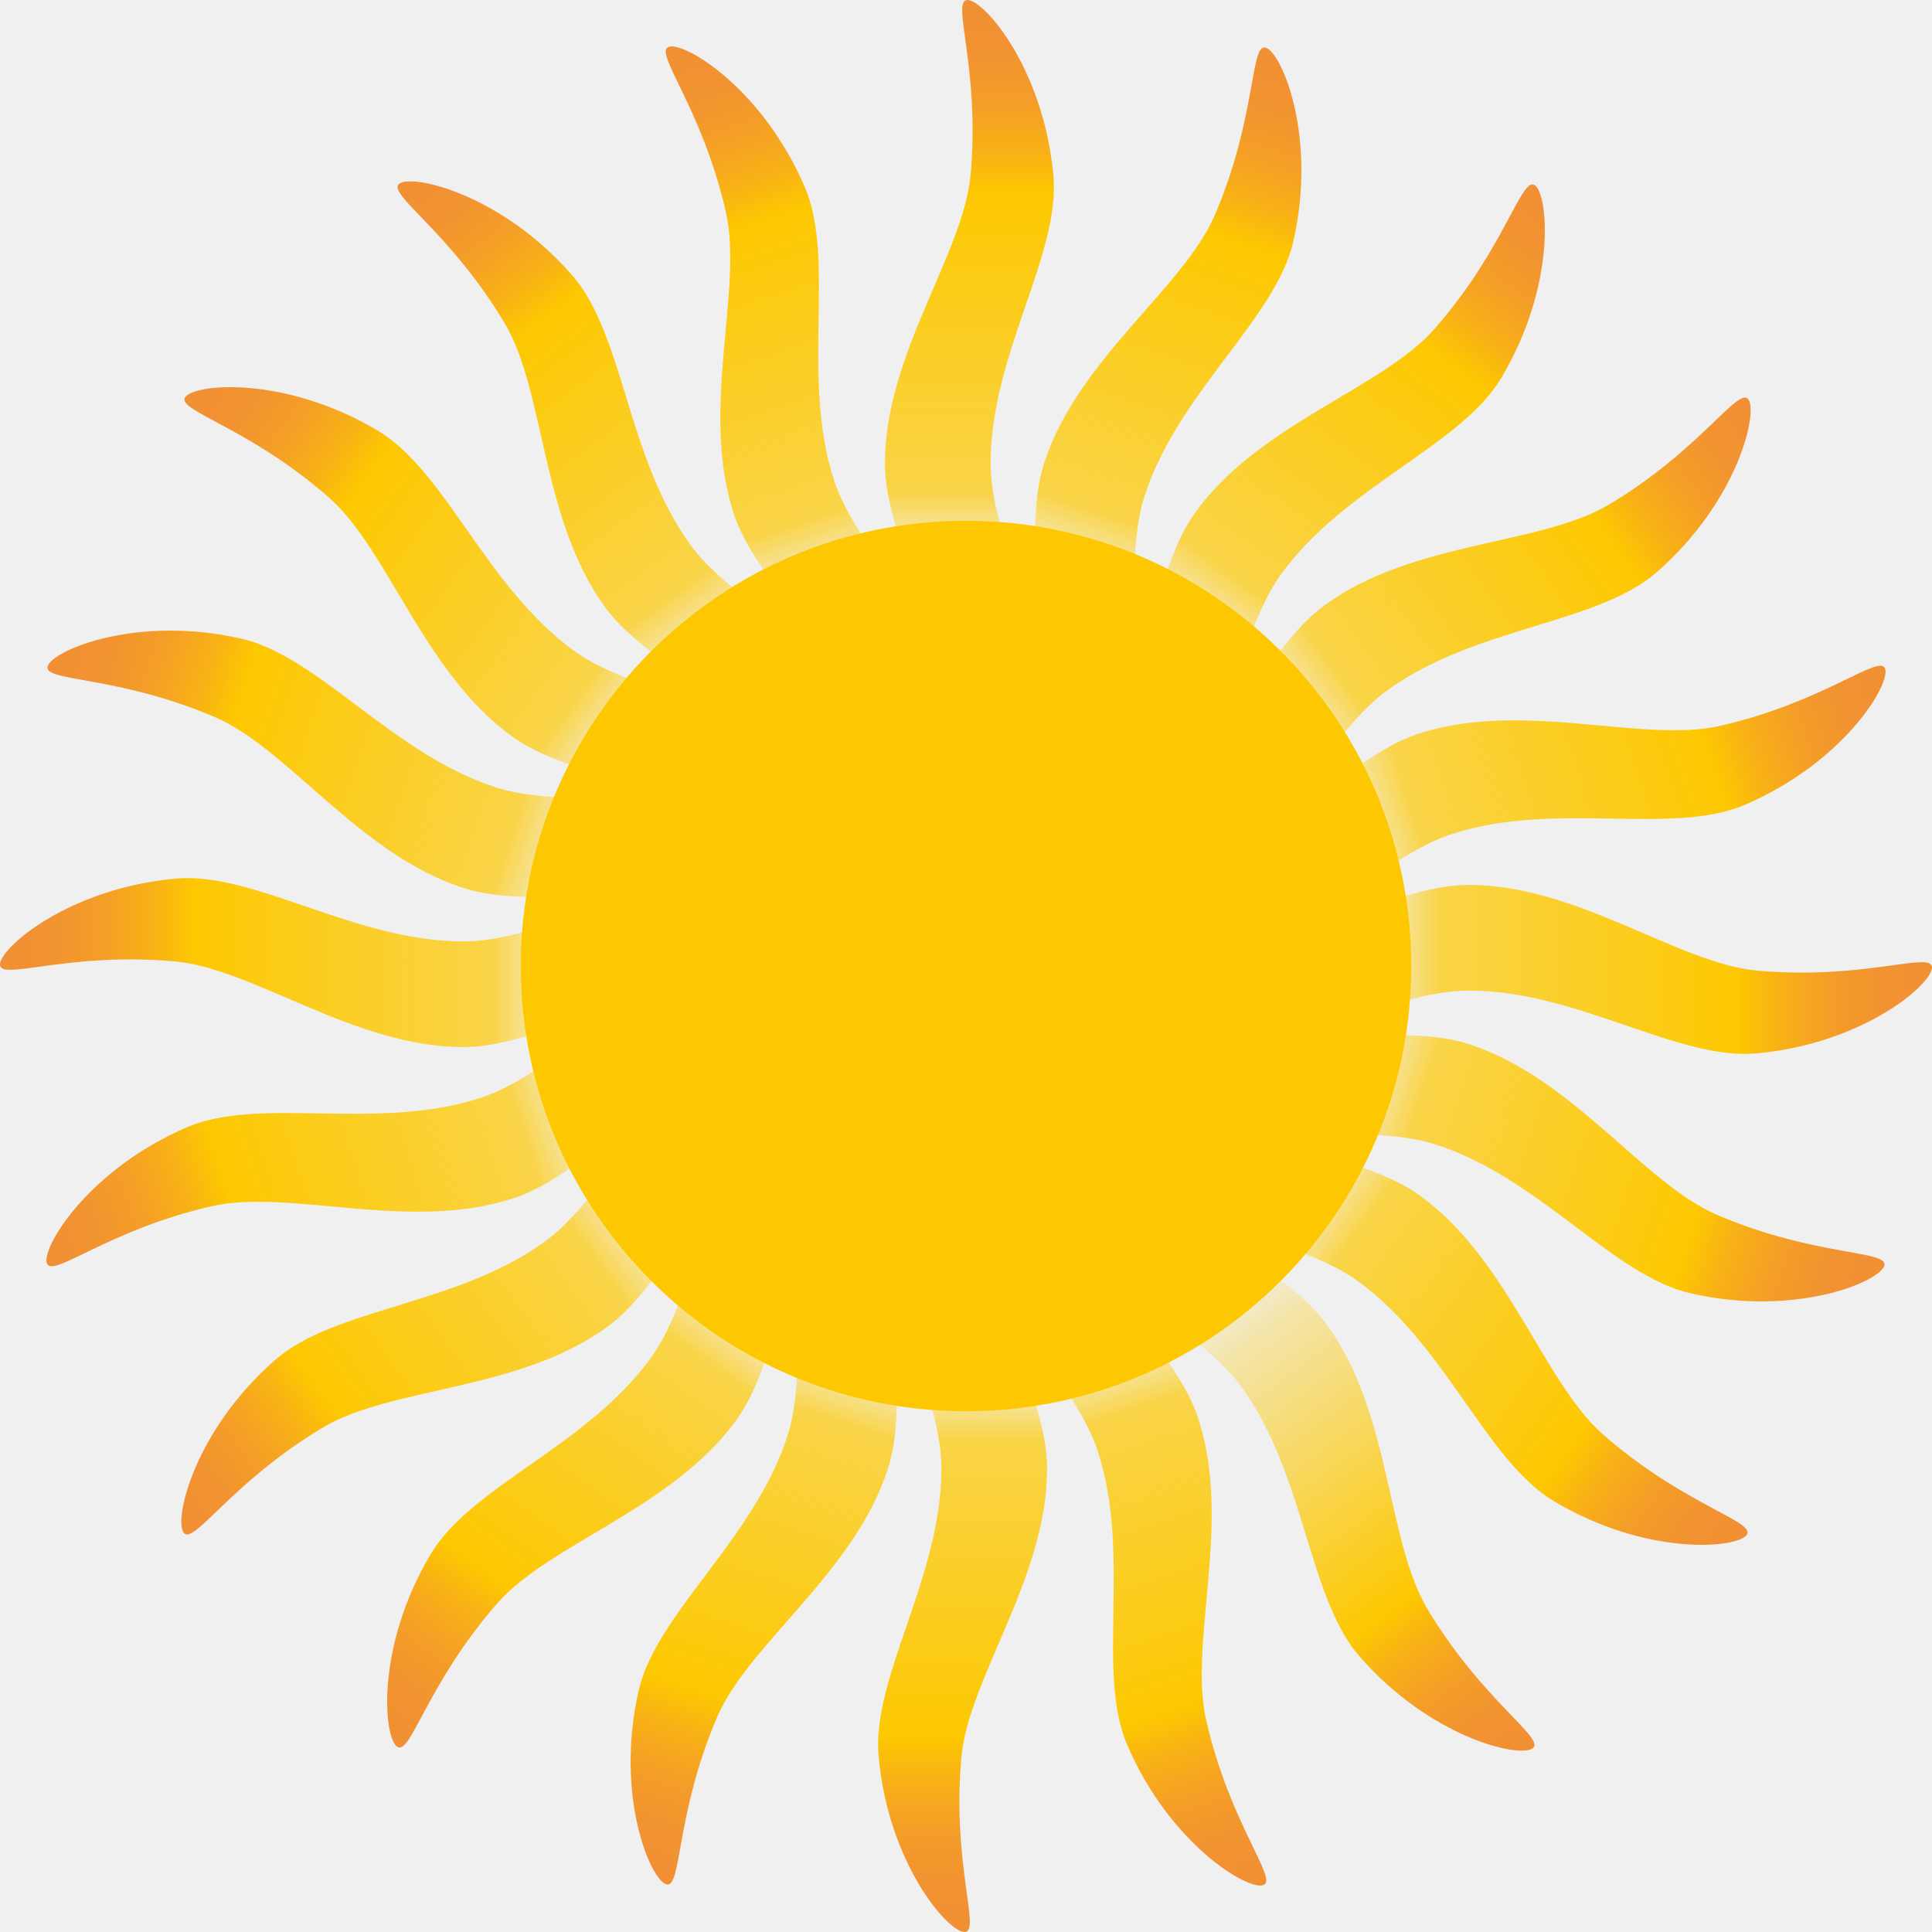
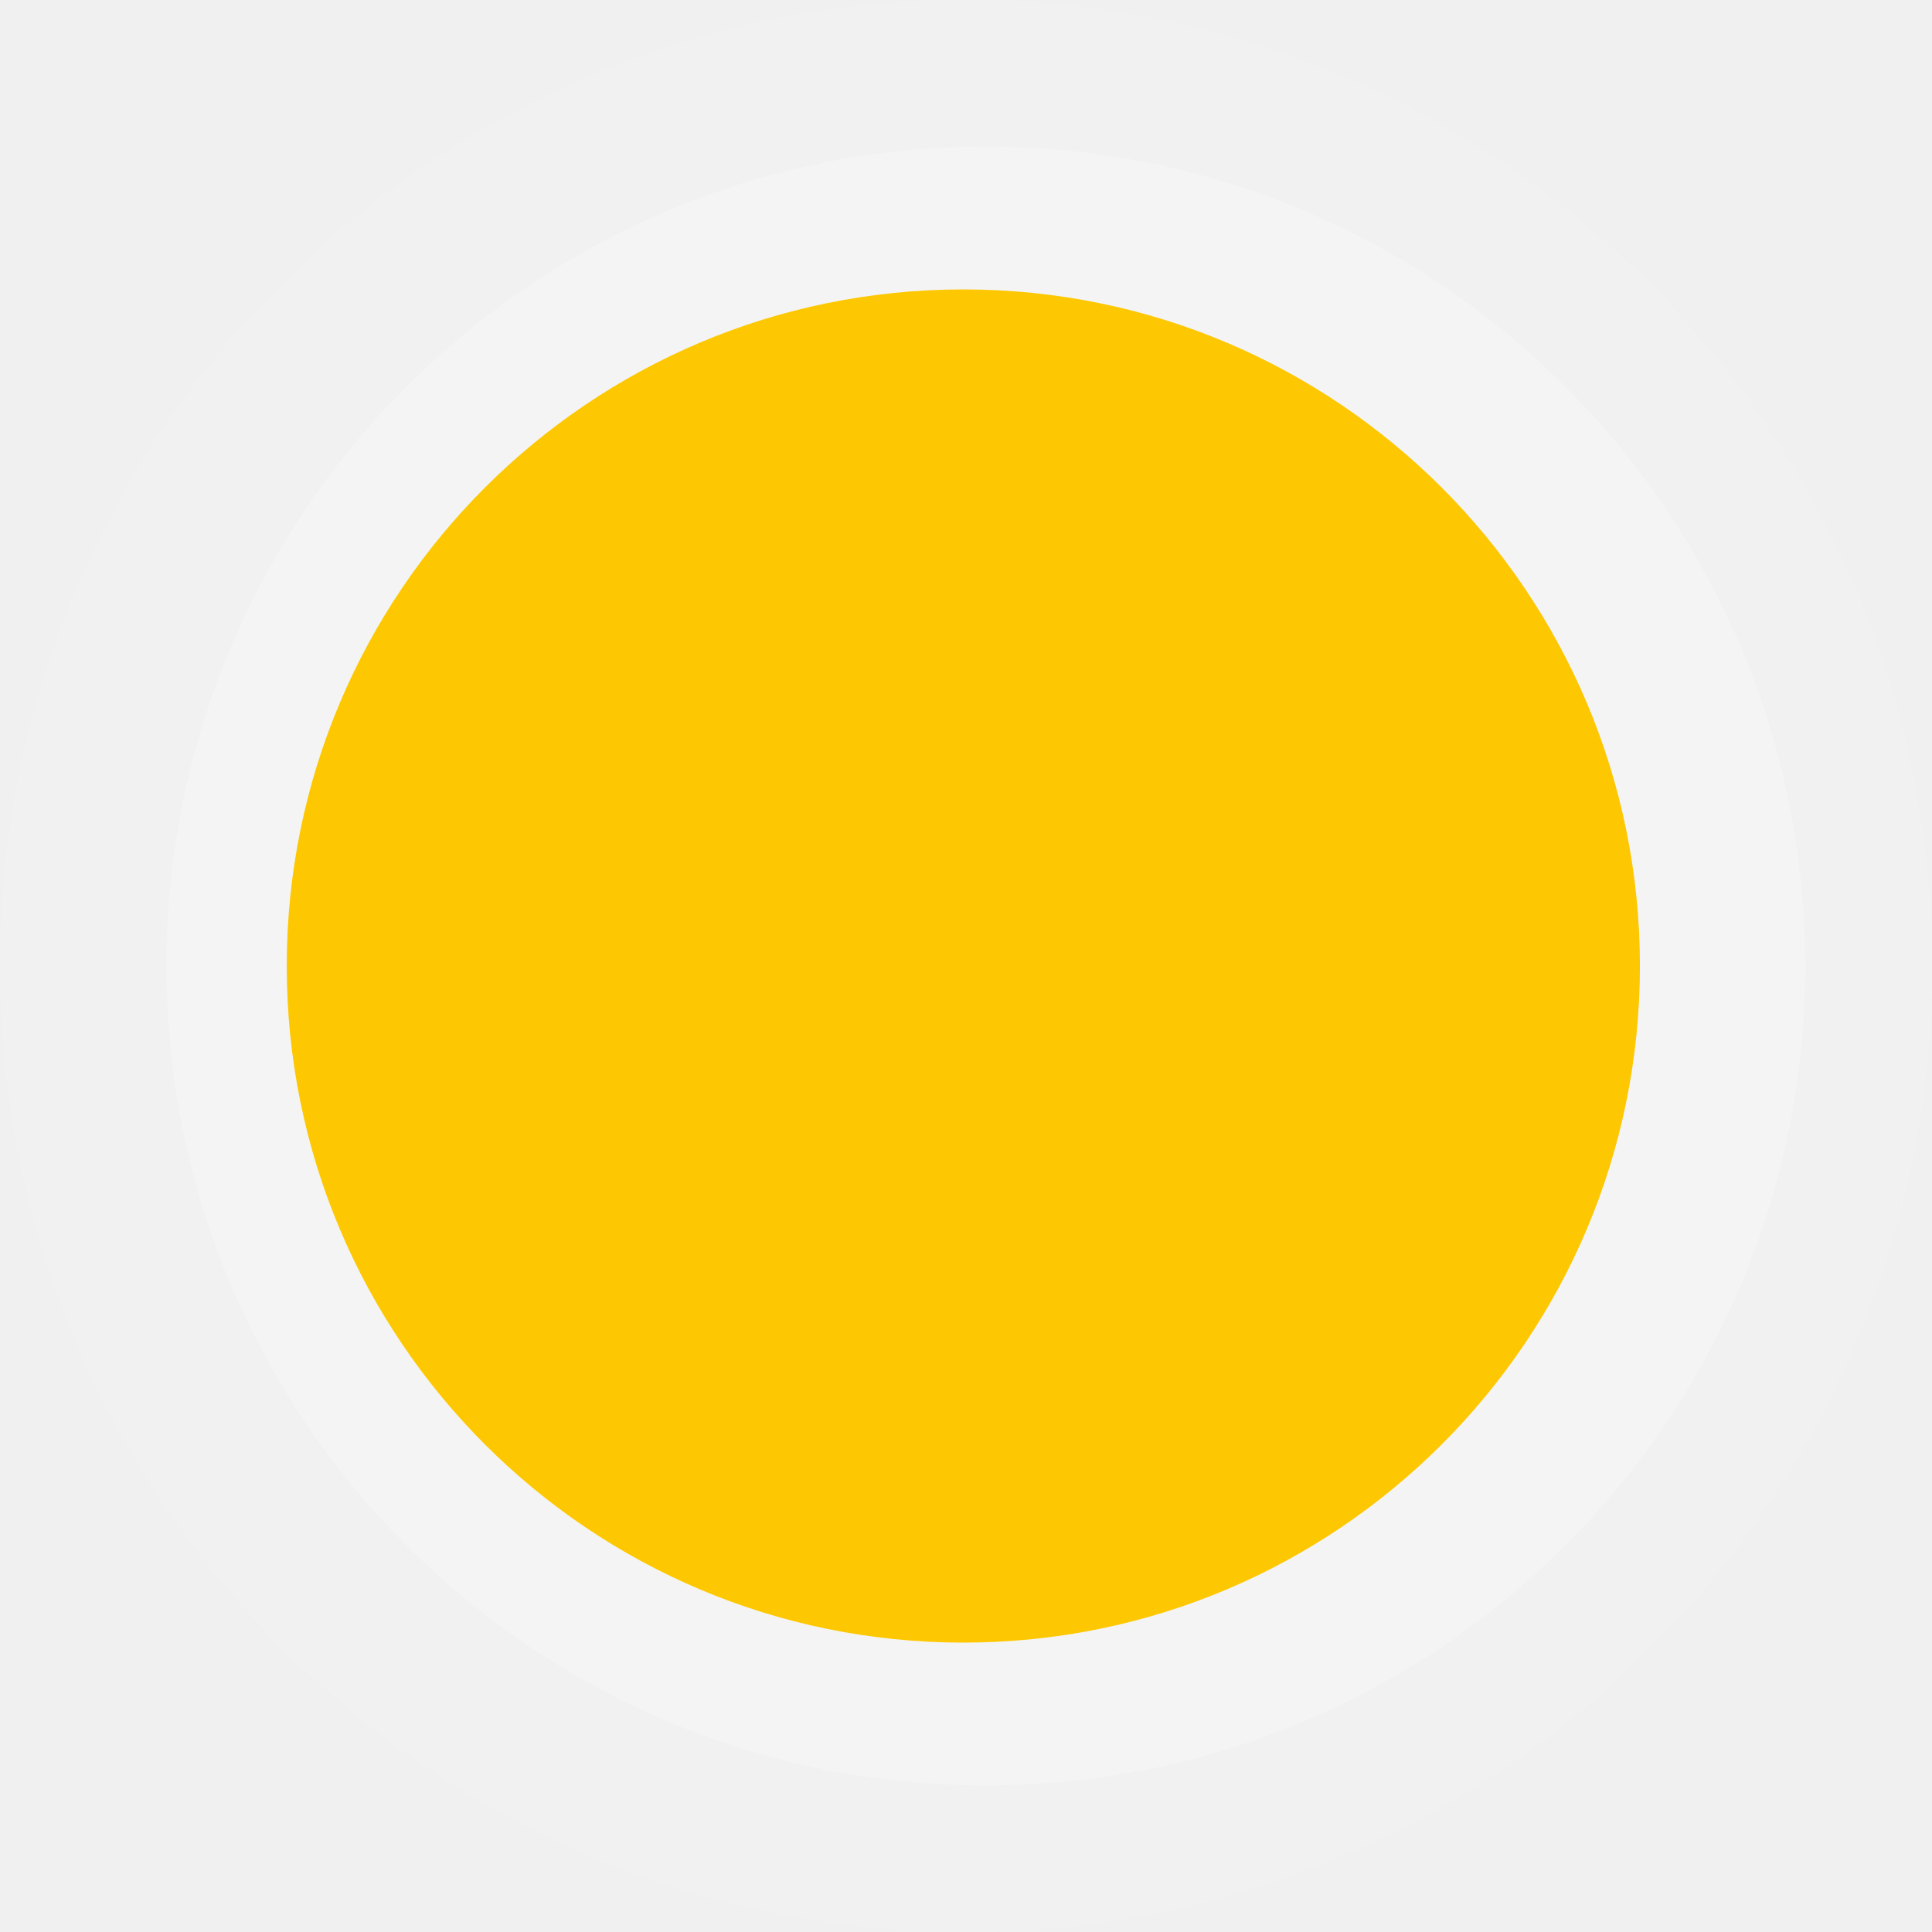
- <svg xmlns="http://www.w3.org/2000/svg" version="1.1" id="Layer_1" x="0px" y="0px" width="390.541px" height="390.541px" viewBox="0 0 390.541 390.541" enable-background="new 0 0 390.541 390.541" xml:space="preserve">
-   <linearGradient id="SVGID_1_" gradientUnits="userSpaceOnUse" x1="195.961" y1="124.091" x2="195.961" y2="-0.455">
-     <stop offset="0" style="stop-color:#FFFFFF;stop-opacity:0" />
-     <stop offset="0.052" style="stop-color:#FEEDAE;stop-opacity:0.186" />
-     <stop offset="0.105" style="stop-color:#FEDD64;stop-opacity:0.371" />
-     <stop offset="0.148" style="stop-color:#FDD22E;stop-opacity:0.524" />
-     <stop offset="0.18" style="stop-color:#FDCB0D;stop-opacity:0.638" />
-     <stop offset="0.197" style="stop-color:#FDC800;stop-opacity:0.7" />
-     <stop offset="0.68" style="stop-color:#FDC801" />
-     <stop offset="0.75" style="stop-color:#F8B116" />
-     <stop offset="0.83" style="stop-color:#F49E27" />
-     <stop offset="0.912" style="stop-color:#F29331" />
-     <stop offset="1" style="stop-color:#F18F34" />
-   </linearGradient>
-   <path fill="url(#SVGID_1_)" d="M205.648,124.546c0.385-9.678-5.405-20.078-5.405-30.91c0-21.966,14.138-42.166,12.694-58.137  C210.98,13.872,198.956,0,195.563,0c-3.385,0,2.596,13.801,0.641,35.333c-1.455,15.997-17.323,36.26-17.323,58.303  c0,10.832,6.21,21.232,6.597,30.91H205.648z" />
-   <linearGradient id="SVGID_2_" gradientUnits="userSpaceOnUse" x1="192.3" y1="123.195" x2="192.3" y2="-1.352" gradientTransform="matrix(0.9511 -0.309 0.309 0.9511 -47.0276 69.6208)">
-     <stop offset="0" style="stop-color:#FFFFFF;stop-opacity:0" />
-     <stop offset="0.052" style="stop-color:#FEEDAE;stop-opacity:0.186" />
-     <stop offset="0.105" style="stop-color:#FEDD64;stop-opacity:0.371" />
-     <stop offset="0.148" style="stop-color:#FDD22E;stop-opacity:0.524" />
-     <stop offset="0.18" style="stop-color:#FDCB0D;stop-opacity:0.638" />
-     <stop offset="0.197" style="stop-color:#FDC800;stop-opacity:0.7" />
-     <stop offset="0.68" style="stop-color:#FDC801" />
-     <stop offset="0.75" style="stop-color:#F8B116" />
-     <stop offset="0.83" style="stop-color:#F49E27" />
-     <stop offset="0.912" style="stop-color:#F29331" />
-     <stop offset="1" style="stop-color:#F18F34" />
-   </linearGradient>
-   <path fill="url(#SVGID_2_)" d="M183.284,124.801c-2.624-9.323-11.344-17.425-14.691-27.727c-6.788-20.891,0.416-44.472-5.894-59.214  c-8.544-19.965-24.266-29.442-27.493-28.394c-3.22,1.046,6.734,12.323,11.528,33.406c3.56,15.663-5.271,39.839,1.541,60.803  c3.348,10.302,12.468,18.273,15.826,27.358L183.284,124.801z" />
-   <linearGradient id="SVGID_3_" gradientUnits="userSpaceOnUse" x1="189.095" y1="121.212" x2="189.095" y2="-3.334" gradientTransform="matrix(0.809 -0.5878 0.5878 0.809 -70.2388 150.3652)">
-     <stop offset="0" style="stop-color:#FFFFFF;stop-opacity:0" />
-     <stop offset="0.052" style="stop-color:#FEEDAE;stop-opacity:0.186" />
-     <stop offset="0.105" style="stop-color:#FEDD64;stop-opacity:0.371" />
-     <stop offset="0.148" style="stop-color:#FDD22E;stop-opacity:0.524" />
-     <stop offset="0.18" style="stop-color:#FDCB0D;stop-opacity:0.638" />
-     <stop offset="0.197" style="stop-color:#FDC800;stop-opacity:0.7" />
-     <stop offset="0.68" style="stop-color:#FDC801" />
-     <stop offset="0.75" style="stop-color:#F8B116" />
-     <stop offset="0.83" style="stop-color:#F49E27" />
-     <stop offset="0.912" style="stop-color:#F29331" />
-     <stop offset="1" style="stop-color:#F18F34" />
-   </linearGradient>
-   <path fill="url(#SVGID_3_)" d="M162.095,131.954c-5.377-8.057-16.173-13.067-22.541-21.83  c-12.911-17.771-13.347-42.423-23.903-54.495c-14.295-16.347-32.176-20.502-34.921-18.507c-2.739,1.989,10.213,9.639,21.286,28.208  c8.227,13.796,7.299,39.518,20.256,57.35c6.367,8.764,17.504,13.527,23.505,21.129L162.095,131.954z" />
-   <linearGradient id="SVGID_4_" gradientUnits="userSpaceOnUse" x1="186.662" y1="118.336" x2="186.662" y2="-6.21" gradientTransform="matrix(0.5878 -0.809 0.809 0.5878 -67.3624 234.3317)">
-     <stop offset="0" style="stop-color:#FFFFFF;stop-opacity:0" />
-     <stop offset="0.052" style="stop-color:#FEEDAE;stop-opacity:0.186" />
-     <stop offset="0.105" style="stop-color:#FEDD64;stop-opacity:0.371" />
-     <stop offset="0.148" style="stop-color:#FDD22E;stop-opacity:0.524" />
-     <stop offset="0.18" style="stop-color:#FDCB0D;stop-opacity:0.638" />
-     <stop offset="0.197" style="stop-color:#FDC800;stop-opacity:0.7" />
-     <stop offset="0.68" style="stop-color:#FDC801" />
-     <stop offset="0.75" style="stop-color:#F8B116" />
-     <stop offset="0.83" style="stop-color:#F49E27" />
-     <stop offset="0.912" style="stop-color:#F29331" />
-     <stop offset="1" style="stop-color:#F18F34" />
-   </linearGradient>
-   <path fill="url(#SVGID_4_)" d="M144.152,145.305c-7.604-6.001-19.419-7.43-28.184-13.796  c-17.771-12.911-25.803-36.223-39.573-44.441c-18.646-11.129-36.937-9.556-38.931-6.811c-1.99,2.739,12.691,6.011,28.961,20.25  c12.088,10.579,19.153,35.328,36.986,48.283c8.764,6.368,20.828,7.456,28.884,12.832L144.152,145.305z" />
-   <linearGradient id="SVGID_5_" gradientUnits="userSpaceOnUse" x1="185.236" y1="114.848" x2="185.236" y2="-9.697" gradientTransform="matrix(0.309 -0.9511 0.9511 0.309 -38.6798 313.2993)">
-     <stop offset="0" style="stop-color:#FFFFFF;stop-opacity:0" />
-     <stop offset="0.052" style="stop-color:#FEEDAE;stop-opacity:0.186" />
-     <stop offset="0.105" style="stop-color:#FEDD64;stop-opacity:0.371" />
-     <stop offset="0.148" style="stop-color:#FDD22E;stop-opacity:0.524" />
-     <stop offset="0.18" style="stop-color:#FDCB0D;stop-opacity:0.638" />
-     <stop offset="0.197" style="stop-color:#FDC800;stop-opacity:0.7" />
-     <stop offset="0.68" style="stop-color:#FDC801" />
-     <stop offset="0.75" style="stop-color:#F8B116" />
-     <stop offset="0.83" style="stop-color:#F49E27" />
-     <stop offset="0.912" style="stop-color:#F29331" />
-     <stop offset="1" style="stop-color:#F18F34" />
-   </linearGradient>
-   <path fill="url(#SVGID_5_)" d="M131.214,163.547c-9.086-3.358-20.765-1.065-31.067-4.412c-20.891-6.787-35.733-26.476-51.369-30.037  c-21.174-4.823-38.082,2.326-39.13,5.553c-1.047,3.22,13.928,1.795,33.801,10.31c14.766,6.326,29.133,27.681,50.097,34.491  c10.303,3.348,22.113,0.655,31.436,3.278L131.214,163.547z" />
-   <linearGradient id="SVGID_6_" gradientUnits="userSpaceOnUse" x1="184.959" y1="111.091" x2="184.959" y2="-13.455" gradientTransform="matrix(-2.980232e-008 -1 1 -2.980232e-008 13.001 379.5396)">
-     <stop offset="0" style="stop-color:#FFFFFF;stop-opacity:0" />
-     <stop offset="0.052" style="stop-color:#FEEDAE;stop-opacity:0.186" />
-     <stop offset="0.105" style="stop-color:#FEDD64;stop-opacity:0.371" />
-     <stop offset="0.148" style="stop-color:#FDD22E;stop-opacity:0.524" />
-     <stop offset="0.18" style="stop-color:#FDCB0D;stop-opacity:0.638" />
-     <stop offset="0.197" style="stop-color:#FDC800;stop-opacity:0.7" />
-     <stop offset="0.68" style="stop-color:#FDC801" />
-     <stop offset="0.75" style="stop-color:#F8B116" />
-     <stop offset="0.83" style="stop-color:#F49E27" />
-     <stop offset="0.912" style="stop-color:#F29331" />
-     <stop offset="1" style="stop-color:#F18F34" />
-   </linearGradient>
-   <path fill="url(#SVGID_6_)" d="M124.546,184.894c-9.679-0.385-20.078,5.404-30.91,5.404c-21.966,0.001-42.166-14.138-58.138-12.692  C13.871,179.563-0.001,191.586,0,194.979c-0.001,3.386,13.801-2.597,35.332-0.64c15.998,1.454,36.261,17.324,58.304,17.322  c10.833,0,21.233-6.21,30.91-6.596V184.894z" />
-   <linearGradient id="SVGID_7_" gradientUnits="userSpaceOnUse" x1="185.856" y1="107.43" x2="185.856" y2="-17.116" gradientTransform="matrix(-0.309 -0.9511 0.9511 -0.309 82.6217 426.5671)">
-     <stop offset="0" style="stop-color:#FFFFFF;stop-opacity:0" />
-     <stop offset="0.052" style="stop-color:#FEEDAE;stop-opacity:0.186" />
-     <stop offset="0.105" style="stop-color:#FEDD64;stop-opacity:0.371" />
-     <stop offset="0.148" style="stop-color:#FDD22E;stop-opacity:0.524" />
-     <stop offset="0.18" style="stop-color:#FDCB0D;stop-opacity:0.638" />
-     <stop offset="0.197" style="stop-color:#FDC800;stop-opacity:0.7" />
-     <stop offset="0.68" style="stop-color:#FDC801" />
-     <stop offset="0.75" style="stop-color:#F8B116" />
-     <stop offset="0.83" style="stop-color:#F49E27" />
-     <stop offset="0.912" style="stop-color:#F29331" />
-     <stop offset="1" style="stop-color:#F18F34" />
-   </linearGradient>
-   <path fill="url(#SVGID_7_)" d="M124.801,207.257c-9.324,2.625-17.426,11.344-27.728,14.691c-20.891,6.789-44.472-0.416-59.214,5.895  c-19.964,8.544-29.441,24.266-28.393,27.492c1.046,3.221,12.323-6.734,33.405-11.526c15.664-3.562,39.839,5.271,60.803-1.543  c10.303-3.348,18.275-12.468,27.358-15.825L124.801,207.257z" />
-   <linearGradient id="SVGID_8_" gradientUnits="userSpaceOnUse" x1="187.838" y1="104.226" x2="187.838" y2="-20.32" gradientTransform="matrix(-0.5878 -0.809 0.809 -0.5878 163.3676 449.7784)">
-     <stop offset="0" style="stop-color:#FFFFFF;stop-opacity:0" />
-     <stop offset="0.052" style="stop-color:#FEEDAE;stop-opacity:0.186" />
-     <stop offset="0.105" style="stop-color:#FEDD64;stop-opacity:0.371" />
-     <stop offset="0.148" style="stop-color:#FDD22E;stop-opacity:0.524" />
-     <stop offset="0.18" style="stop-color:#FDCB0D;stop-opacity:0.638" />
-     <stop offset="0.197" style="stop-color:#FDC800;stop-opacity:0.7" />
-     <stop offset="0.68" style="stop-color:#FDC801" />
-     <stop offset="0.75" style="stop-color:#F8B116" />
-     <stop offset="0.83" style="stop-color:#F49E27" />
-     <stop offset="0.912" style="stop-color:#F29331" />
-     <stop offset="1" style="stop-color:#F18F34" />
-   </linearGradient>
-   <path fill="url(#SVGID_8_)" d="M131.953,228.446c-8.057,5.379-13.066,16.174-21.83,22.541  c-17.771,12.912-42.424,13.347-54.494,23.904c-16.347,14.295-20.502,32.176-18.508,34.92c1.99,2.74,9.64-10.213,28.209-21.285  c13.797-8.228,39.518-7.298,57.35-20.256c8.765-6.368,13.528-17.506,21.129-23.505L131.953,228.446z" />
-   <linearGradient id="SVGID_9_" gradientUnits="userSpaceOnUse" x1="190.715" y1="101.793" x2="190.715" y2="-22.752" gradientTransform="matrix(-0.809 -0.5878 0.5878 -0.809 247.3337 446.903)">
-     <stop offset="0" style="stop-color:#FFFFFF;stop-opacity:0" />
-     <stop offset="0.052" style="stop-color:#FEEDAE;stop-opacity:0.186" />
-     <stop offset="0.105" style="stop-color:#FEDD64;stop-opacity:0.371" />
-     <stop offset="0.148" style="stop-color:#FDD22E;stop-opacity:0.524" />
-     <stop offset="0.18" style="stop-color:#FDCB0D;stop-opacity:0.638" />
-     <stop offset="0.197" style="stop-color:#FDC800;stop-opacity:0.7" />
-     <stop offset="0.68" style="stop-color:#FDC801" />
-     <stop offset="0.75" style="stop-color:#F8B116" />
-     <stop offset="0.83" style="stop-color:#F49E27" />
-     <stop offset="0.912" style="stop-color:#F29331" />
-     <stop offset="1" style="stop-color:#F18F34" />
-   </linearGradient>
-   <path fill="url(#SVGID_9_)" d="M145.304,246.389c-6,7.605-7.429,19.42-13.796,28.184c-12.911,17.771-36.224,25.804-44.44,39.574  c-11.129,18.646-9.556,36.937-6.811,38.93c2.739,1.991,6.012-12.691,20.251-28.96c10.578-12.089,35.328-19.152,48.283-36.986  c6.367-8.766,7.456-20.83,12.831-28.884L145.304,246.389z" />
-   <linearGradient id="SVGID_10_" gradientUnits="userSpaceOnUse" x1="194.202" y1="100.365" x2="194.202" y2="-24.181" gradientTransform="matrix(-0.9511 -0.309 0.309 -0.9511 326.3018 418.2174)">
-     <stop offset="0" style="stop-color:#FFFFFF;stop-opacity:0" />
-     <stop offset="0.052" style="stop-color:#FEEDAE;stop-opacity:0.186" />
-     <stop offset="0.105" style="stop-color:#FEDD64;stop-opacity:0.371" />
-     <stop offset="0.148" style="stop-color:#FDD22E;stop-opacity:0.524" />
-     <stop offset="0.18" style="stop-color:#FDCB0D;stop-opacity:0.638" />
-     <stop offset="0.197" style="stop-color:#FDC800;stop-opacity:0.7" />
-     <stop offset="0.68" style="stop-color:#FDC801" />
-     <stop offset="0.75" style="stop-color:#F8B116" />
-     <stop offset="0.83" style="stop-color:#F49E27" />
-     <stop offset="0.912" style="stop-color:#F29331" />
-     <stop offset="1" style="stop-color:#F18F34" />
-   </linearGradient>
-   <path fill="url(#SVGID_10_)" d="M163.546,259.327c-3.356,9.088-1.064,20.766-4.411,31.067c-6.788,20.892-26.478,35.735-30.037,51.37  c-4.822,21.174,2.326,38.082,5.553,39.129c3.221,1.048,1.796-13.928,10.311-33.801c6.325-14.766,27.682-29.131,34.49-50.096  c3.348-10.305,0.655-22.114,3.278-31.436L163.546,259.327z" />
-   <linearGradient id="SVGID_11_" gradientUnits="userSpaceOnUse" x1="197.961" y1="100.09" x2="197.961" y2="-24.456" gradientTransform="matrix(-1 0 0 -1 392.543 366.5391)">
-     <stop offset="0" style="stop-color:#FFFFFF;stop-opacity:0" />
-     <stop offset="0.052" style="stop-color:#FEEDAE;stop-opacity:0.186" />
-     <stop offset="0.105" style="stop-color:#FEDD64;stop-opacity:0.371" />
-     <stop offset="0.148" style="stop-color:#FDD22E;stop-opacity:0.524" />
-     <stop offset="0.18" style="stop-color:#FDCB0D;stop-opacity:0.638" />
-     <stop offset="0.197" style="stop-color:#FDC800;stop-opacity:0.7" />
-     <stop offset="0.68" style="stop-color:#FDC801" />
-     <stop offset="0.75" style="stop-color:#F8B116" />
-     <stop offset="0.83" style="stop-color:#F49E27" />
-     <stop offset="0.912" style="stop-color:#F29331" />
-     <stop offset="1" style="stop-color:#F18F34" />
-   </linearGradient>
-   <path fill="url(#SVGID_11_)" d="M184.893,265.995c-0.383,9.681,5.405,20.078,5.405,30.91c0.001,21.967-14.139,42.168-12.692,58.138  c1.957,21.628,13.98,35.5,17.373,35.498c3.387,0.001-2.596-13.801-0.64-35.333c1.452-15.997,17.325-36.259,17.321-58.301  c0-10.836-6.209-21.235-6.596-30.91L184.893,265.995z" />
-   <linearGradient id="SVGID_12_" gradientUnits="userSpaceOnUse" x1="201.621" y1="100.985" x2="201.621" y2="-23.561" gradientTransform="matrix(-0.9511 0.309 -0.309 -0.9511 439.5686 296.9173)">
-     <stop offset="0" style="stop-color:#FFFFFF;stop-opacity:0" />
-     <stop offset="0.052" style="stop-color:#FEEDAE;stop-opacity:0.186" />
-     <stop offset="0.105" style="stop-color:#FEDD64;stop-opacity:0.371" />
-     <stop offset="0.148" style="stop-color:#FDD22E;stop-opacity:0.524" />
-     <stop offset="0.18" style="stop-color:#FDCB0D;stop-opacity:0.638" />
-     <stop offset="0.197" style="stop-color:#FDC800;stop-opacity:0.7" />
-     <stop offset="0.68" style="stop-color:#FDC801" />
-     <stop offset="0.75" style="stop-color:#F8B116" />
-     <stop offset="0.83" style="stop-color:#F49E27" />
-     <stop offset="0.912" style="stop-color:#F29331" />
-     <stop offset="1" style="stop-color:#F18F34" />
-   </linearGradient>
-   <path fill="url(#SVGID_12_)" d="M207.255,265.74c2.627,9.325,11.346,17.426,14.693,27.728c6.789,20.892-0.416,44.473,5.893,59.214  c8.545,19.965,24.268,29.442,27.494,28.393c3.221-1.046-6.734-12.323-11.527-33.406c-3.563-15.663,5.271-39.838-1.543-60.8  c-3.348-10.306-12.469-18.277-15.824-27.359L207.255,265.74z" />
-   <linearGradient id="SVGID_13_" gradientUnits="userSpaceOnUse" x1="204.819" y1="102.967" x2="204.819" y2="-21.579" gradientTransform="matrix(-0.809 0.5878 -0.5878 -0.809 462.7779 216.1729)">
-     <stop offset="0" style="stop-color:#FFFFFF;stop-opacity:0" />
-     <stop offset="0.052" style="stop-color:#FEEDAE;stop-opacity:0.08" />
-     <stop offset="0.105" style="stop-color:#FEDD64;stop-opacity:0.159" />
-     <stop offset="0.148" style="stop-color:#FDD22E;stop-opacity:0.225" />
-     <stop offset="0.18" style="stop-color:#FDCB0D;stop-opacity:0.273" />
-     <stop offset="0.197" style="stop-color:#FDC800;stop-opacity:0.3" />
-     <stop offset="0.68" style="stop-color:#FDC801" />
-     <stop offset="0.75" style="stop-color:#F8B116" />
-     <stop offset="0.83" style="stop-color:#F49E27" />
-     <stop offset="0.912" style="stop-color:#F29331" />
-     <stop offset="1" style="stop-color:#F18F34" />
-   </linearGradient>
-   <path fill="url(#SVGID_13_)" d="M228.445,258.588c5.381,8.057,16.176,13.067,22.543,21.83  c12.912,17.771,13.346,42.425,23.902,54.494c14.297,16.348,32.178,20.503,34.922,18.507c2.74-1.989-10.213-9.639-21.287-28.208  c-8.229-13.796-7.295-39.518-20.254-57.349c-6.369-8.766-17.508-13.529-23.504-21.13L228.445,258.588z" />
-   <linearGradient id="SVGID_14_" gradientUnits="userSpaceOnUse" x1="207.254" y1="105.845" x2="207.254" y2="-18.7" gradientTransform="matrix(-0.5878 0.809 -0.809 -0.5878 459.9005 132.2064)">
-     <stop offset="0" style="stop-color:#FFFFFF;stop-opacity:0" />
-     <stop offset="0.052" style="stop-color:#FEEDAE;stop-opacity:0.186" />
-     <stop offset="0.105" style="stop-color:#FEDD64;stop-opacity:0.371" />
-     <stop offset="0.148" style="stop-color:#FDD22E;stop-opacity:0.524" />
-     <stop offset="0.18" style="stop-color:#FDCB0D;stop-opacity:0.638" />
-     <stop offset="0.197" style="stop-color:#FDC800;stop-opacity:0.7" />
-     <stop offset="0.68" style="stop-color:#FDC801" />
-     <stop offset="0.75" style="stop-color:#F8B116" />
-     <stop offset="0.83" style="stop-color:#F49E27" />
-     <stop offset="0.912" style="stop-color:#F29331" />
-     <stop offset="1" style="stop-color:#F18F34" />
-   </linearGradient>
-   <path fill="url(#SVGID_14_)" d="M246.388,245.237c7.607,6,19.42,7.43,28.184,13.796c17.773,12.91,25.805,36.224,39.572,44.44  c18.648,11.13,36.939,9.556,38.932,6.81c1.992-2.738-12.689-6.011-28.961-20.249c-12.088-10.578-19.15-35.329-36.984-48.283  c-8.768-6.368-20.832-7.457-28.885-12.832L246.388,245.237z" />
-   <linearGradient id="SVGID_15_" gradientUnits="userSpaceOnUse" x1="208.681" y1="109.332" x2="208.681" y2="-15.213" gradientTransform="matrix(-0.309 0.9511 -0.9511 -0.309 431.2188 53.2392)">
-     <stop offset="0" style="stop-color:#FFFFFF;stop-opacity:0" />
-     <stop offset="0.052" style="stop-color:#FEEDAE;stop-opacity:0.186" />
-     <stop offset="0.105" style="stop-color:#FEDD64;stop-opacity:0.371" />
-     <stop offset="0.148" style="stop-color:#FDD22E;stop-opacity:0.524" />
-     <stop offset="0.18" style="stop-color:#FDCB0D;stop-opacity:0.638" />
-     <stop offset="0.197" style="stop-color:#FDC800;stop-opacity:0.7" />
-     <stop offset="0.68" style="stop-color:#FDC801" />
-     <stop offset="0.75" style="stop-color:#F8B116" />
-     <stop offset="0.83" style="stop-color:#F49E27" />
-     <stop offset="0.912" style="stop-color:#F29331" />
-     <stop offset="1" style="stop-color:#F18F34" />
-   </linearGradient>
-   <path fill="url(#SVGID_15_)" d="M259.326,226.996c9.09,3.354,20.768,1.064,31.068,4.411c20.893,6.786,35.734,26.477,51.369,30.036  c21.176,4.823,38.084-2.326,39.129-5.554c1.049-3.22-13.926-1.795-33.799-10.309c-14.768-6.324-29.131-27.682-50.096-34.491  c-10.307-3.347-22.117-0.654-31.436-3.278L259.326,226.996z" />
-   <linearGradient id="SVGID_16_" gradientUnits="userSpaceOnUse" x1="208.961" y1="113.087" x2="208.961" y2="-11.458" gradientTransform="matrix(2.980232e-008 1 -1 2.980232e-008 379.5366 -13.0005)">
-     <stop offset="0" style="stop-color:#FFFFFF;stop-opacity:0" />
-     <stop offset="0.052" style="stop-color:#FEEDAE;stop-opacity:0.186" />
-     <stop offset="0.105" style="stop-color:#FEDD64;stop-opacity:0.371" />
-     <stop offset="0.148" style="stop-color:#FDD22E;stop-opacity:0.524" />
-     <stop offset="0.18" style="stop-color:#FDCB0D;stop-opacity:0.638" />
-     <stop offset="0.197" style="stop-color:#FDC800;stop-opacity:0.7" />
-     <stop offset="0.68" style="stop-color:#FDC801" />
-     <stop offset="0.75" style="stop-color:#F8B116" />
-     <stop offset="0.83" style="stop-color:#F49E27" />
-     <stop offset="0.912" style="stop-color:#F29331" />
-     <stop offset="1" style="stop-color:#F18F34" />
-   </linearGradient>
-   <path fill="url(#SVGID_16_)" d="M265.996,205.649c9.68,0.381,20.078-5.405,30.91-5.406c21.967-0.002,42.166,14.139,58.135,12.693  c21.631-1.957,35.502-13.981,35.5-17.374c0.002-3.386-13.799,2.597-35.332,0.641c-15.998-1.452-36.26-17.325-58.303-17.322  c-10.834,0.001-21.236,6.212-30.908,6.596L265.996,205.649z" />
-   <linearGradient id="SVGID_17_" gradientUnits="userSpaceOnUse" x1="208.064" y1="116.747" x2="208.064" y2="-7.8" gradientTransform="matrix(0.309 0.9511 -0.9511 0.309 309.9164 -60.0261)">
-     <stop offset="0" style="stop-color:#FFFFFF;stop-opacity:0" />
-     <stop offset="0.052" style="stop-color:#FEEDAE;stop-opacity:0.186" />
-     <stop offset="0.105" style="stop-color:#FEDD64;stop-opacity:0.371" />
-     <stop offset="0.148" style="stop-color:#FDD22E;stop-opacity:0.524" />
-     <stop offset="0.18" style="stop-color:#FDCB0D;stop-opacity:0.638" />
-     <stop offset="0.197" style="stop-color:#FDC800;stop-opacity:0.7" />
-     <stop offset="0.68" style="stop-color:#FDC801" />
-     <stop offset="0.75" style="stop-color:#F8B116" />
-     <stop offset="0.83" style="stop-color:#F49E27" />
-     <stop offset="0.912" style="stop-color:#F29331" />
-     <stop offset="1" style="stop-color:#F18F34" />
-   </linearGradient>
-   <path fill="url(#SVGID_17_)" d="M265.74,183.286c9.326-2.629,17.426-11.346,27.729-14.692c20.891-6.79,44.471,0.416,59.211-5.894  c19.967-8.545,29.445-24.268,28.395-27.493c-1.045-3.222-12.322,6.733-33.404,11.526c-15.664,3.563-39.84-5.272-60.803,1.543  c-10.305,3.349-18.277,12.469-27.357,15.824L265.74,183.286z" />
-   <linearGradient id="SVGID_18_" gradientUnits="userSpaceOnUse" x1="206.079" y1="119.95" x2="206.079" y2="-4.596" gradientTransform="matrix(0.5878 0.809 -0.809 0.5878 229.1714 -83.2374)">
-     <stop offset="0" style="stop-color:#FFFFFF;stop-opacity:0" />
-     <stop offset="0.052" style="stop-color:#FEEDAE;stop-opacity:0.186" />
-     <stop offset="0.105" style="stop-color:#FEDD64;stop-opacity:0.371" />
-     <stop offset="0.148" style="stop-color:#FDD22E;stop-opacity:0.524" />
-     <stop offset="0.18" style="stop-color:#FDCB0D;stop-opacity:0.638" />
-     <stop offset="0.197" style="stop-color:#FDC800;stop-opacity:0.7" />
-     <stop offset="0.68" style="stop-color:#FDC801" />
-     <stop offset="0.75" style="stop-color:#F8B116" />
-     <stop offset="0.83" style="stop-color:#F49E27" />
-     <stop offset="0.912" style="stop-color:#F29331" />
-     <stop offset="1" style="stop-color:#F18F34" />
-   </linearGradient>
-   <path fill="url(#SVGID_18_)" d="M258.587,162.097c8.057-5.382,13.066-16.175,21.83-22.542  c17.771-12.914,42.424-13.347,54.492-23.902c16.35-14.297,20.506-32.179,18.51-34.922c-1.99-2.741-9.639,10.211-28.209,21.285  c-13.795,8.229-39.518,7.296-57.35,20.256c-8.764,6.369-13.529,17.507-21.129,23.504L258.587,162.097z" />
-   <linearGradient id="SVGID_19_" gradientUnits="userSpaceOnUse" x1="203.205" y1="122.385" x2="203.205" y2="-2.16" gradientTransform="matrix(0.809 0.5878 -0.5878 0.809 145.2064 -80.361)">
-     <stop offset="0" style="stop-color:#FFFFFF;stop-opacity:0" />
-     <stop offset="0.052" style="stop-color:#FEEDAE;stop-opacity:0.186" />
-     <stop offset="0.105" style="stop-color:#FEDD64;stop-opacity:0.371" />
-     <stop offset="0.148" style="stop-color:#FDD22E;stop-opacity:0.524" />
-     <stop offset="0.18" style="stop-color:#FDCB0D;stop-opacity:0.638" />
-     <stop offset="0.197" style="stop-color:#FDC800;stop-opacity:0.7" />
-     <stop offset="0.68" style="stop-color:#FDC801" />
-     <stop offset="0.75" style="stop-color:#F8B116" />
-     <stop offset="0.83" style="stop-color:#F49E27" />
-     <stop offset="0.912" style="stop-color:#F29331" />
-     <stop offset="1" style="stop-color:#F18F34" />
-   </linearGradient>
-   <path fill="url(#SVGID_19_)" d="M245.238,144.154c5.998-7.608,7.428-19.421,13.795-28.185c12.91-17.773,36.223-25.803,44.439-39.571  c11.131-18.649,9.557-36.94,6.811-38.933c-2.738-1.992-6.01,12.689-20.248,28.96c-10.578,12.088-35.33,19.15-48.285,36.986  c-6.367,8.767-7.457,20.832-12.83,28.883L245.238,144.154z" />
-   <linearGradient id="SVGID_20_" gradientUnits="userSpaceOnUse" x1="199.717" y1="123.81" x2="199.717" y2="-0.735" gradientTransform="matrix(0.9511 0.309 -0.309 0.9511 66.2392 -51.6783)">
-     <stop offset="0" style="stop-color:#FFFFFF;stop-opacity:0" />
-     <stop offset="0.052" style="stop-color:#FEEDAE;stop-opacity:0.186" />
-     <stop offset="0.105" style="stop-color:#FEDD64;stop-opacity:0.371" />
-     <stop offset="0.148" style="stop-color:#FDD22E;stop-opacity:0.524" />
-     <stop offset="0.18" style="stop-color:#FDCB0D;stop-opacity:0.638" />
-     <stop offset="0.197" style="stop-color:#FDC800;stop-opacity:0.7" />
-     <stop offset="0.68" style="stop-color:#FDC801" />
-     <stop offset="0.75" style="stop-color:#F8B116" />
-     <stop offset="0.83" style="stop-color:#F49E27" />
-     <stop offset="0.912" style="stop-color:#F29331" />
-     <stop offset="1" style="stop-color:#F18F34" />
-   </linearGradient>
-   <path fill="url(#SVGID_20_)" d="M226.998,131.215c3.352-9.089,1.063-20.766,4.41-31.068c6.785-20.893,26.475-35.734,30.035-51.367  c4.824-21.176-2.326-38.086-5.553-39.132c-3.221-1.048-1.795,13.926-10.309,33.8c-6.324,14.765-27.684,29.13-34.492,50.096  c-3.346,10.305-0.654,22.117-3.277,31.435L226.998,131.215z" />
-   <circle id="Sun" fill="#FDC801" cx="195.271" cy="195.272" r="90" />
+ <svg xmlns="http://www.w3.org/2000/svg" version="1.1" x="0px" y="0px" width="256.995px" height="256.995px" viewBox="0 0 256.995 256.995" enable-background="new 0 0 256.995 256.995" xml:space="preserve">
+   <g id="Layer_2">
+     <circle opacity="0.1" fill="#FFFFFF" cx="128.497" cy="128.497" r="128.497" />
+     <circle opacity="0.2" fill="#FFFFFF" cx="131.141" cy="128.498" r="108.997" />
+   </g>
+   <g id="Layer_1">
+     <circle id="Sun" fill="#FDC801" cx="128.142" cy="128.499" r="90" />
+   </g>
</svg>
